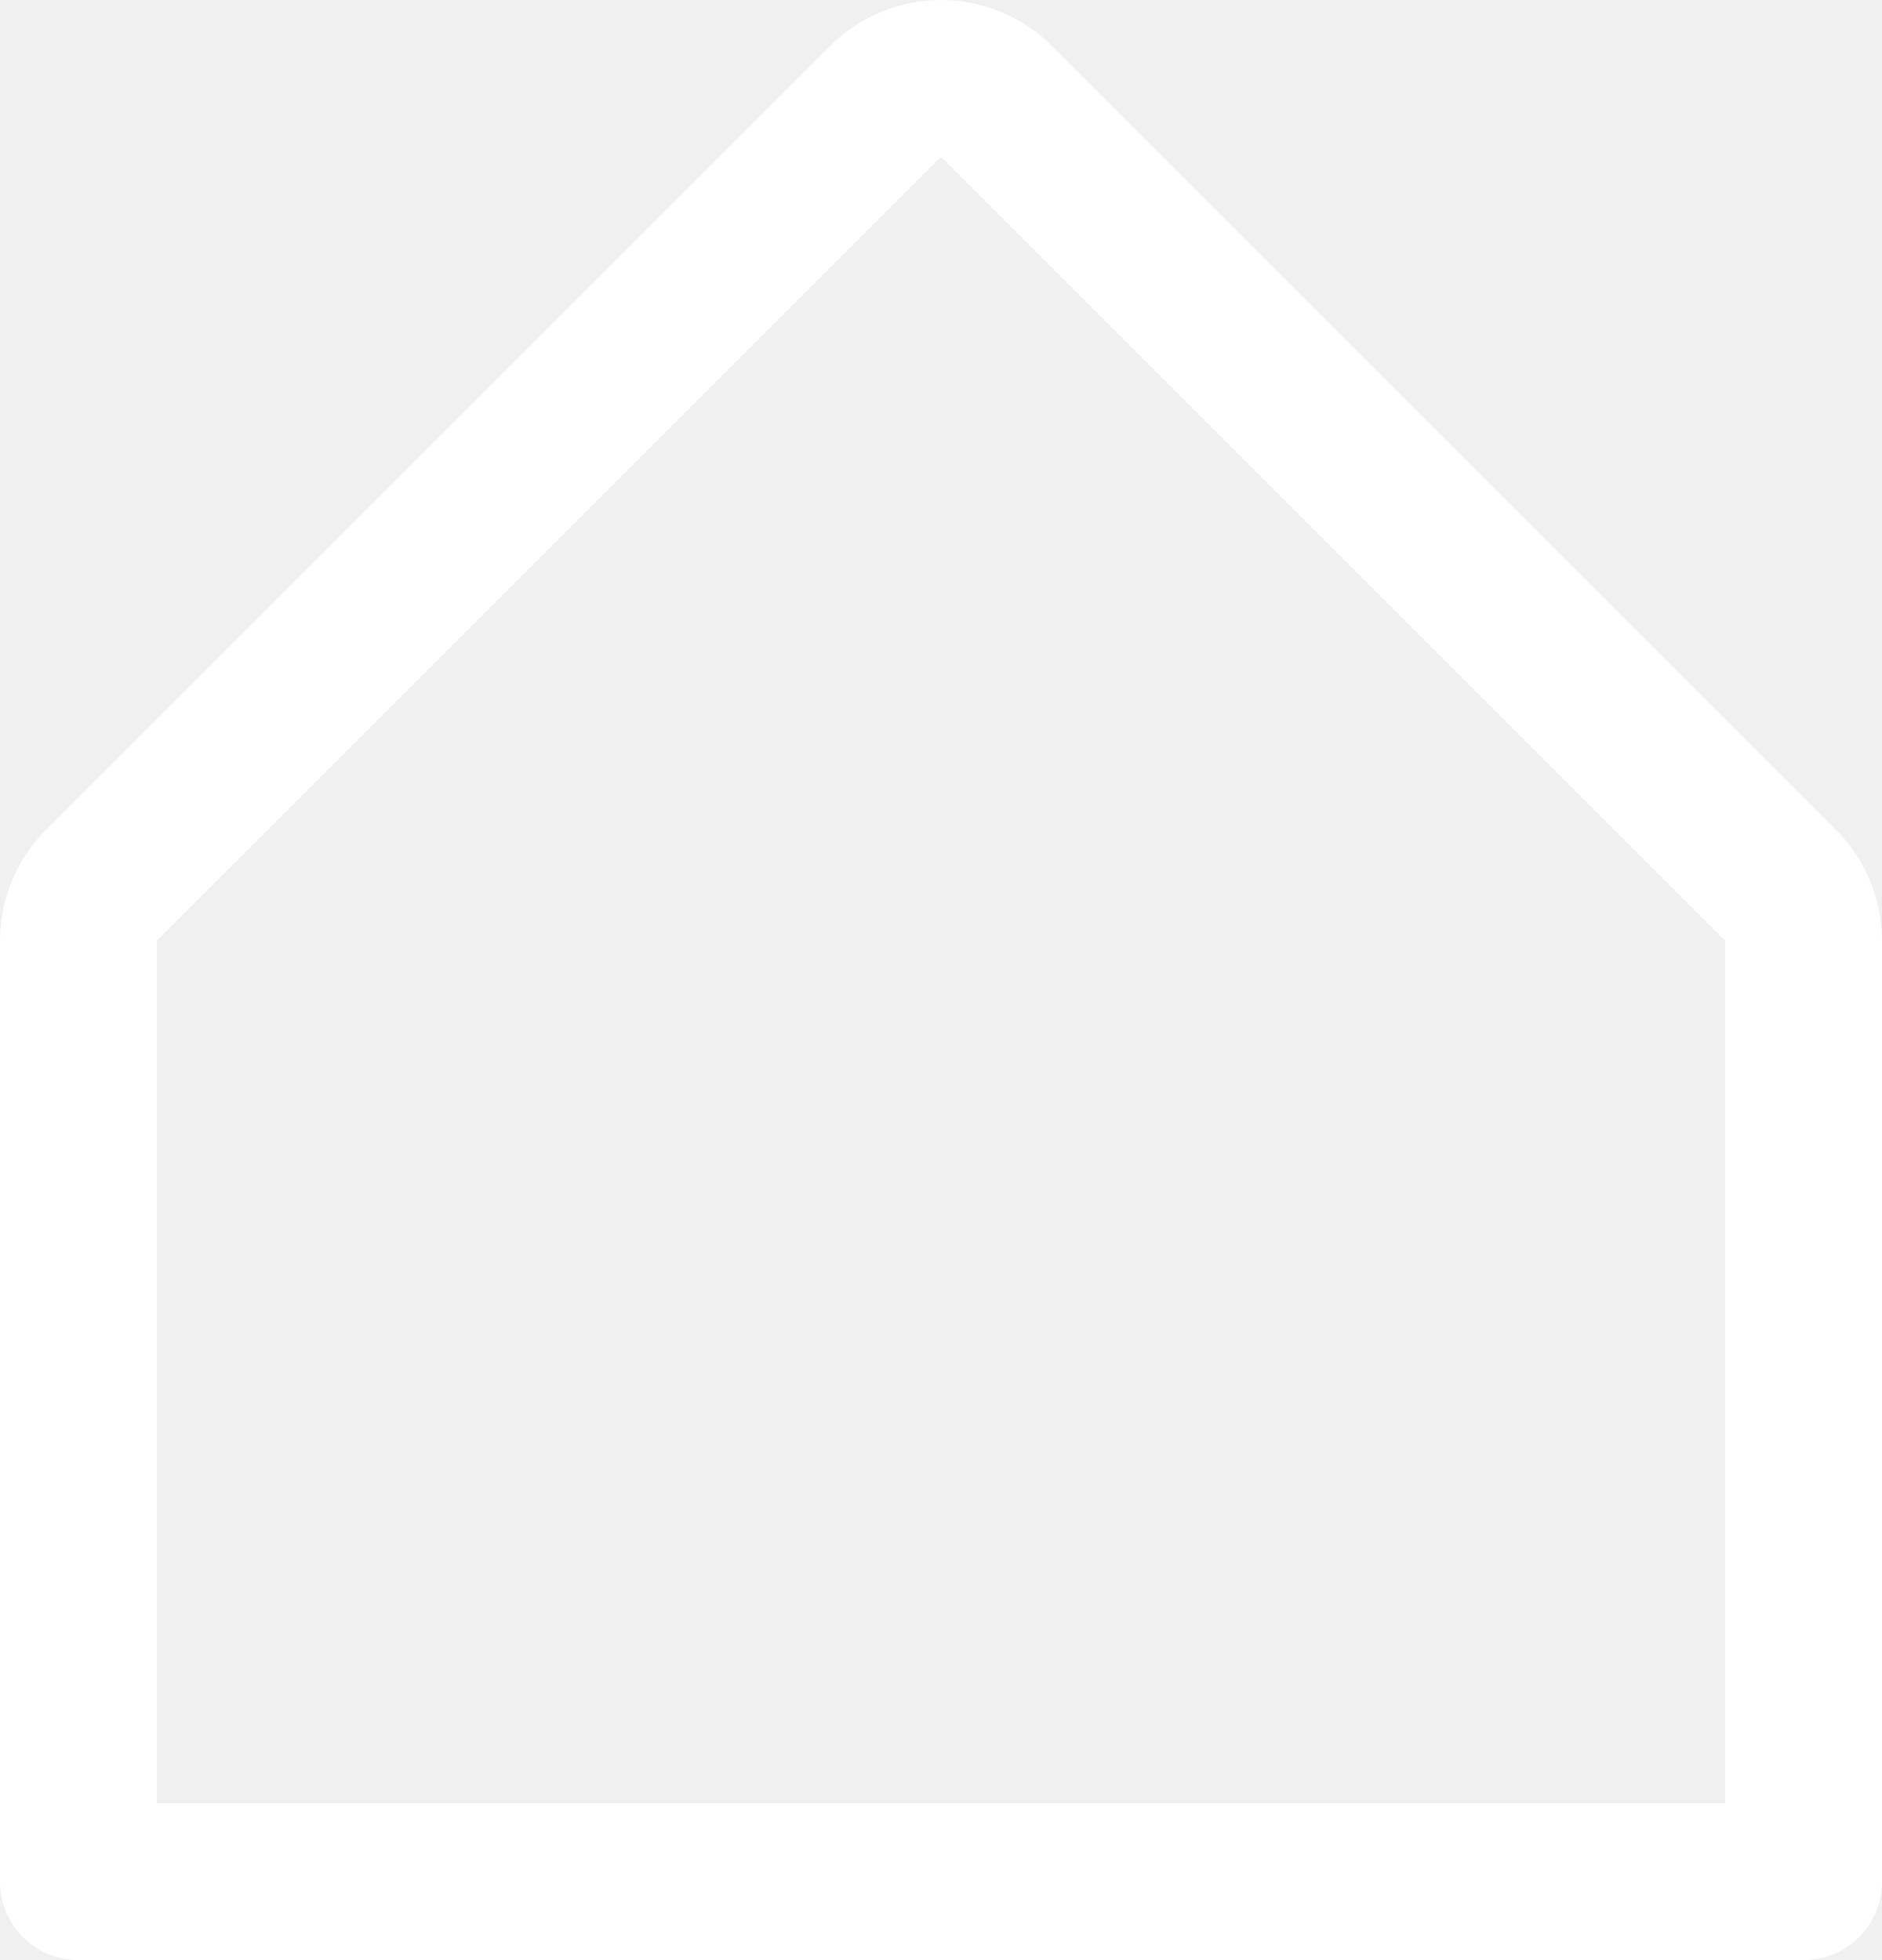
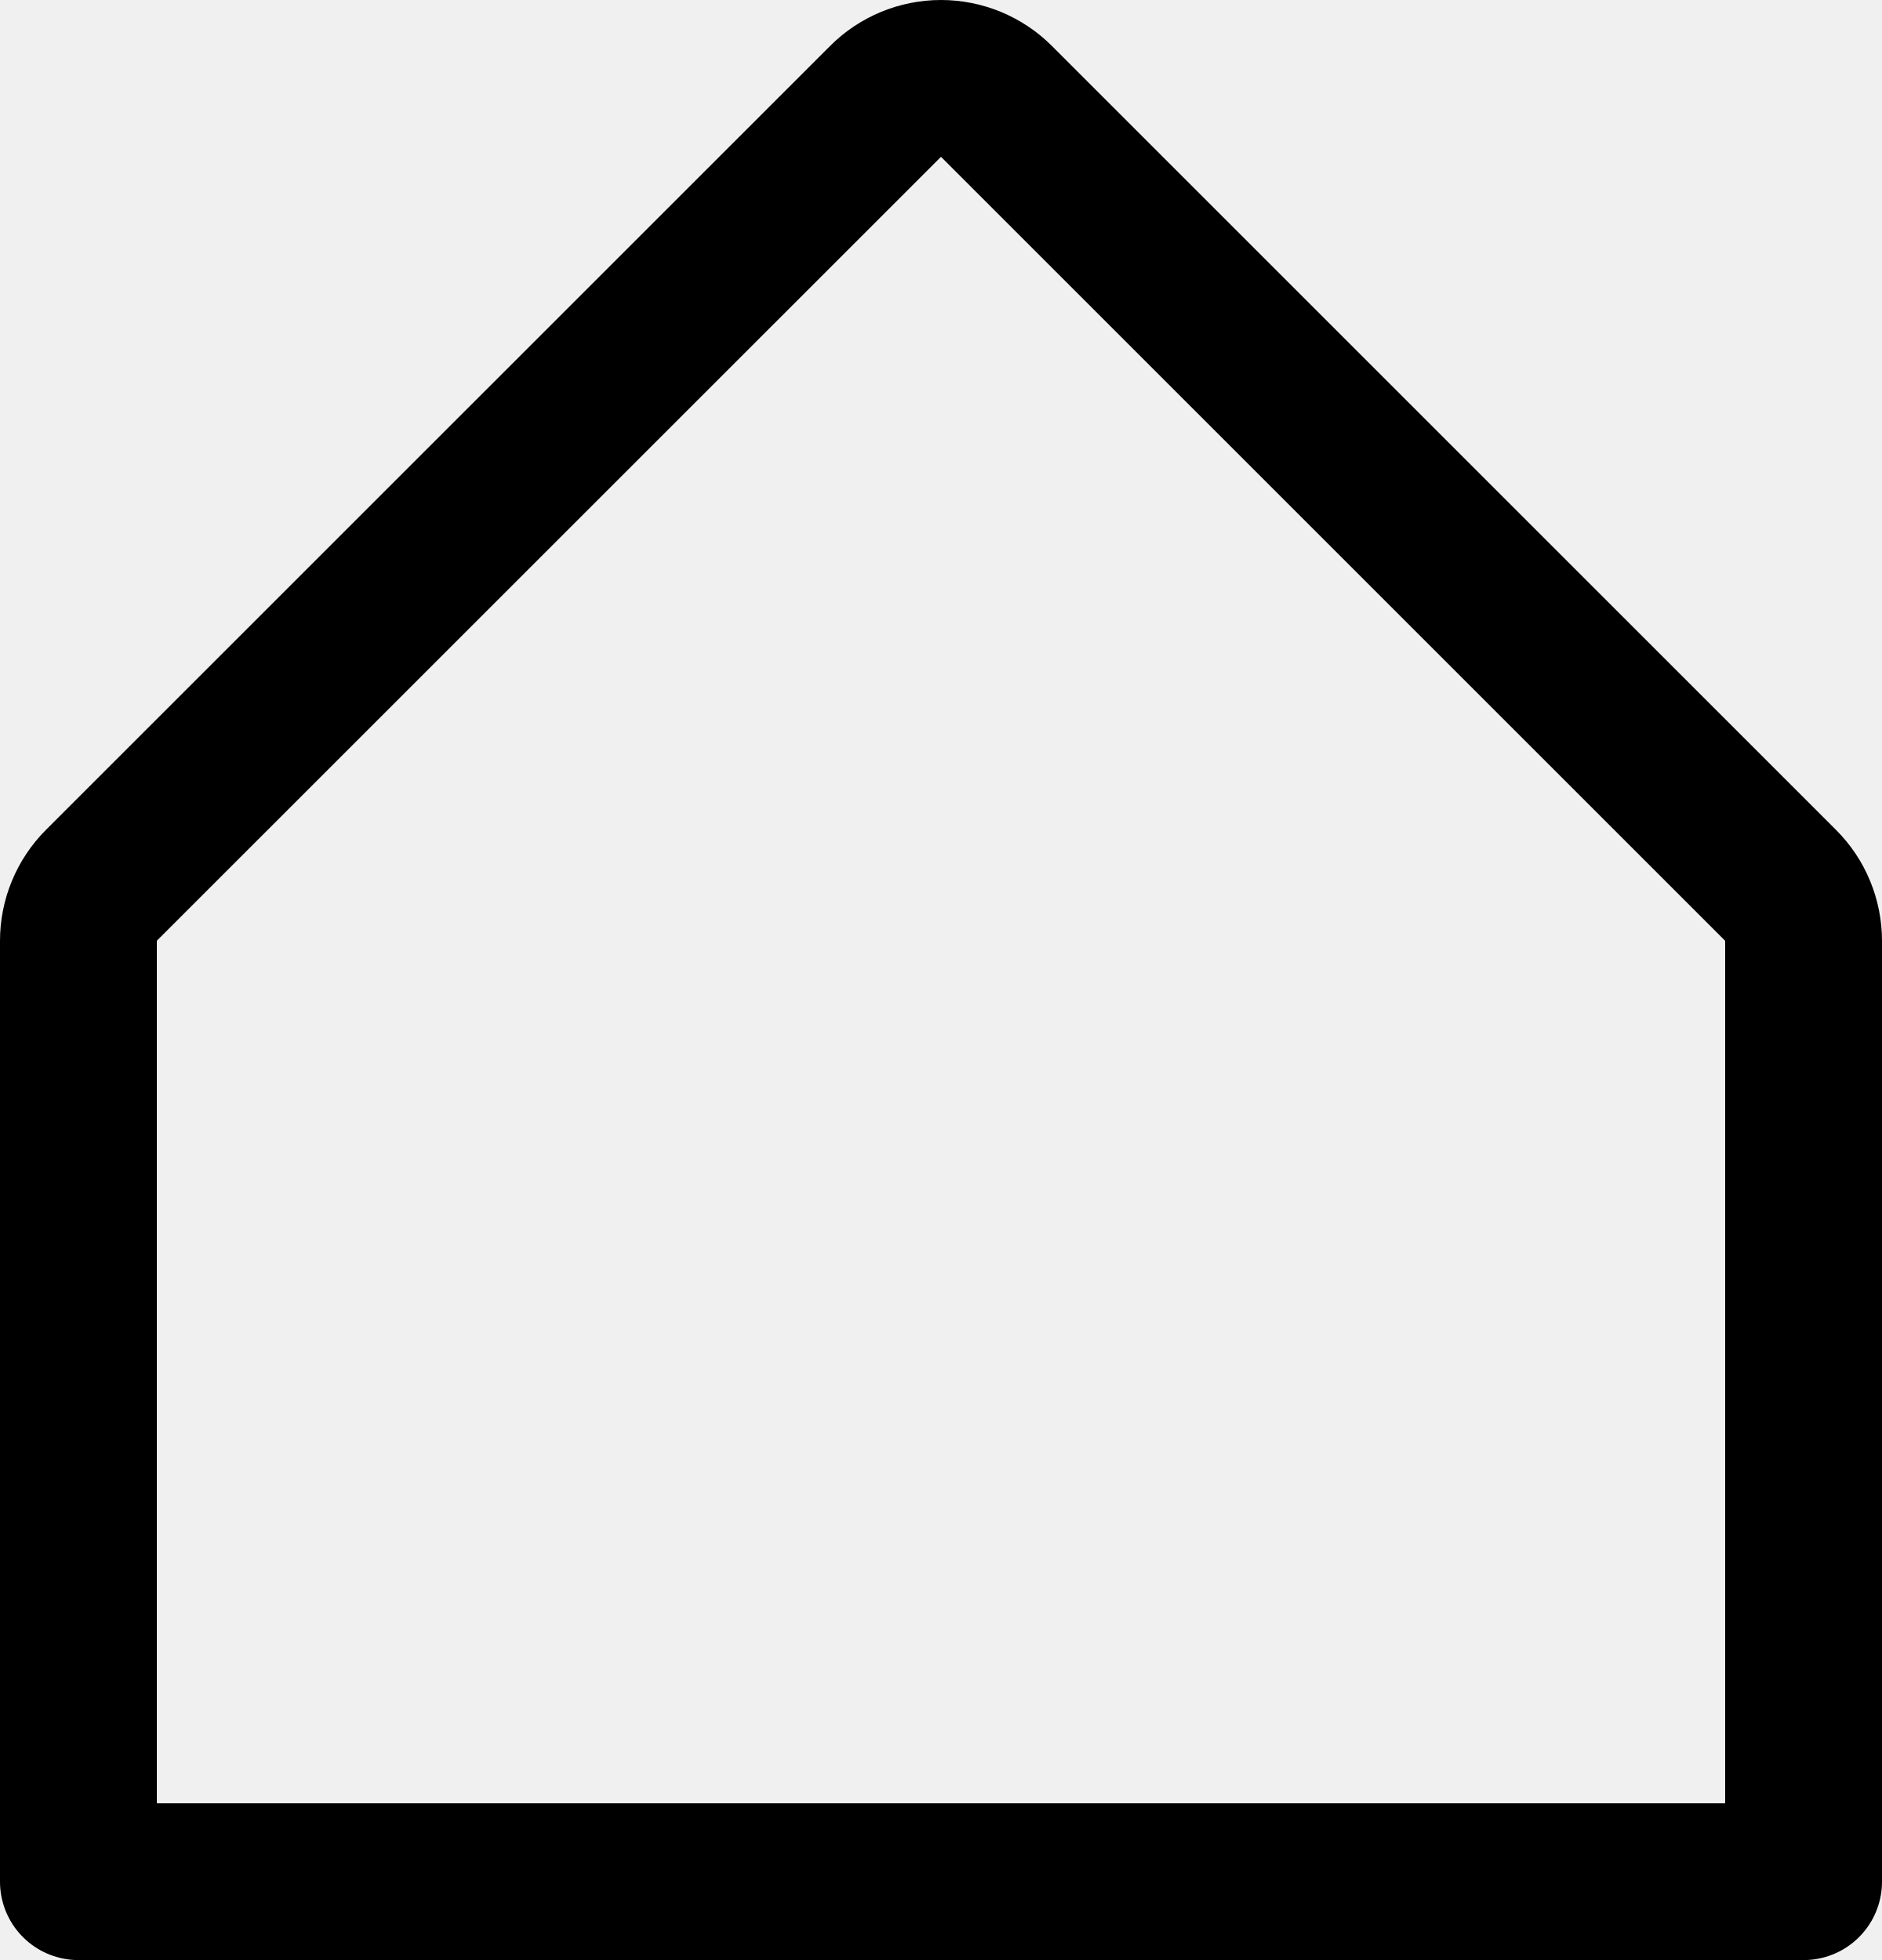
<svg xmlns="http://www.w3.org/2000/svg" width="24" height="25" viewBox="0 0 24 25" fill="none">
-   <path d="M1 24.001H23V12.001C23 11.869 22.974 11.739 22.924 11.618C22.874 11.496 22.8 11.386 22.707 11.293L12.707 1.293C12.615 1.2 12.504 1.127 12.383 1.076C12.261 1.026 12.131 1 12 1C11.869 1 11.739 1.026 11.617 1.076C11.496 1.127 11.385 1.2 11.293 1.293L1.292 11.293C1.2 11.386 1.126 11.496 1.076 11.618C1.026 11.739 1 11.869 1 12.001V24.001Z" stroke="white" stroke-width="2" stroke-linecap="round" stroke-linejoin="round" />
+   <path d="M1 24.001H23V12.001C23 11.869 22.974 11.739 22.924 11.618C22.874 11.496 22.8 11.386 22.707 11.293L12.707 1.293C12.615 1.2 12.504 1.127 12.383 1.076C12.261 1.026 12.131 1 12 1C11.869 1 11.739 1.026 11.617 1.076C11.496 1.127 11.385 1.2 11.293 1.293L1.292 11.293C1.2 11.386 1.126 11.496 1.076 11.618C1.026 11.739 1 11.869 1 12.001V24.001Z" stroke="black" stroke-width="2" stroke-linecap="round" stroke-linejoin="round" />
</svg>
